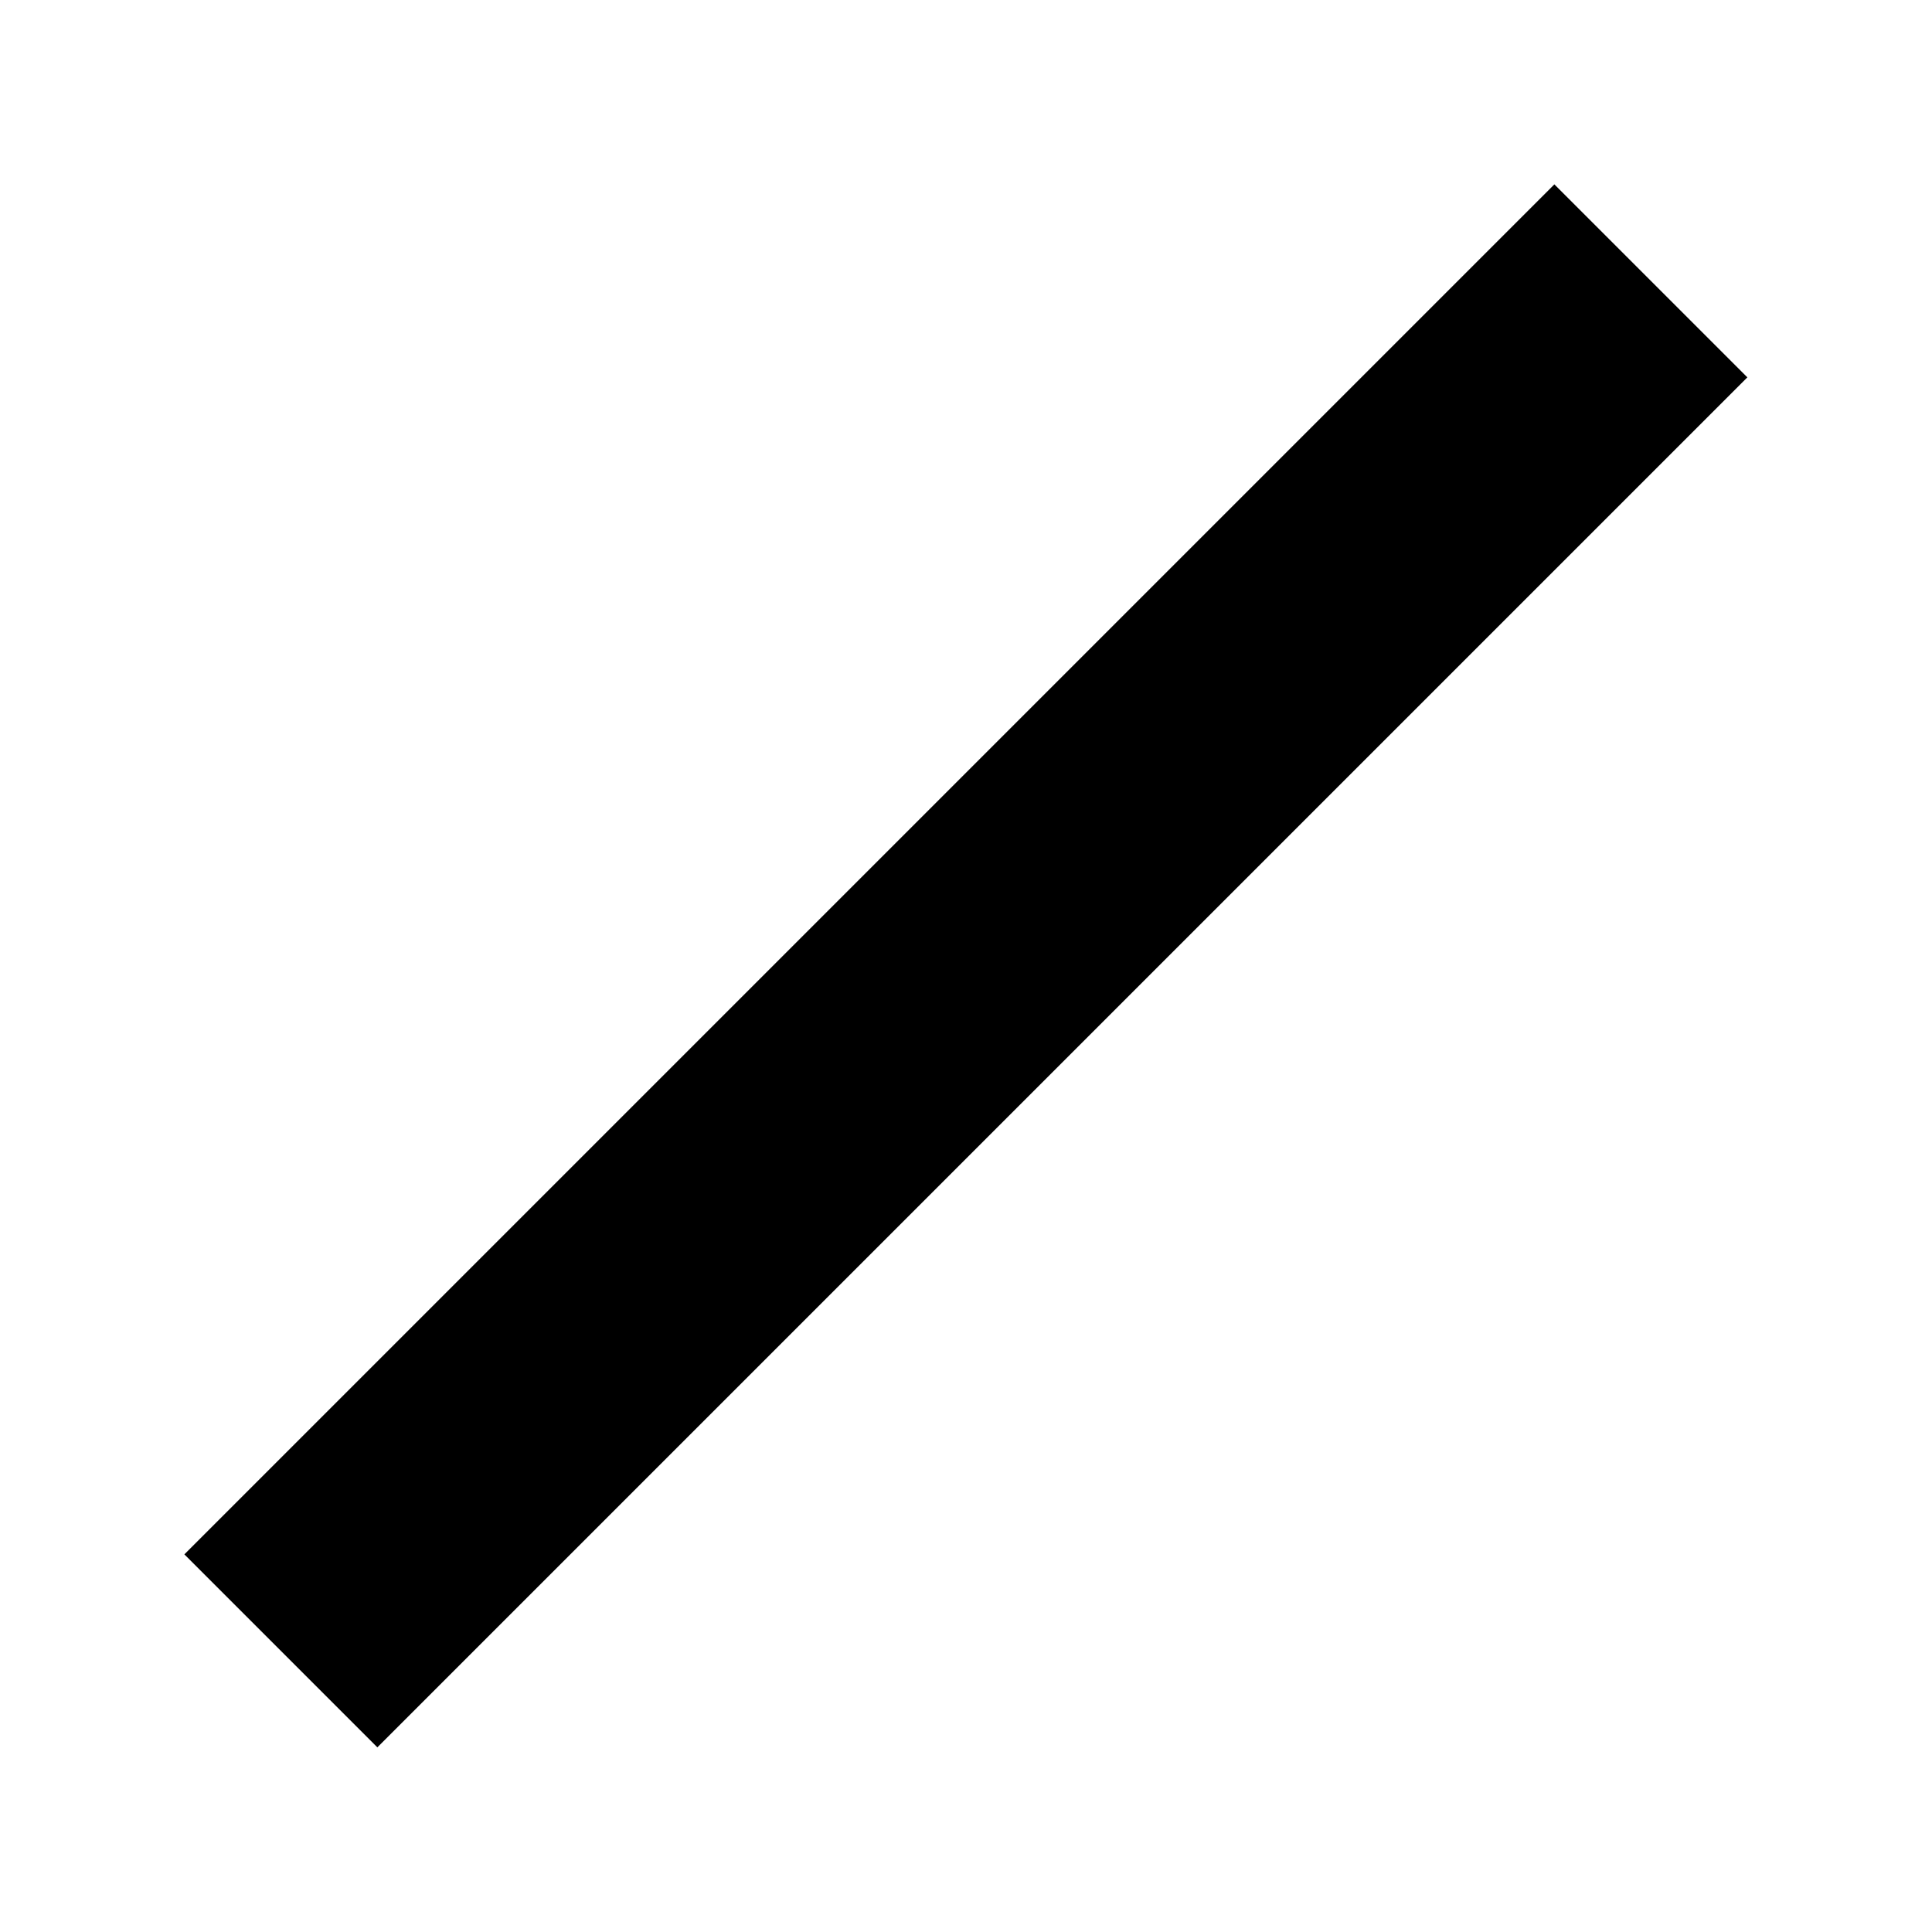
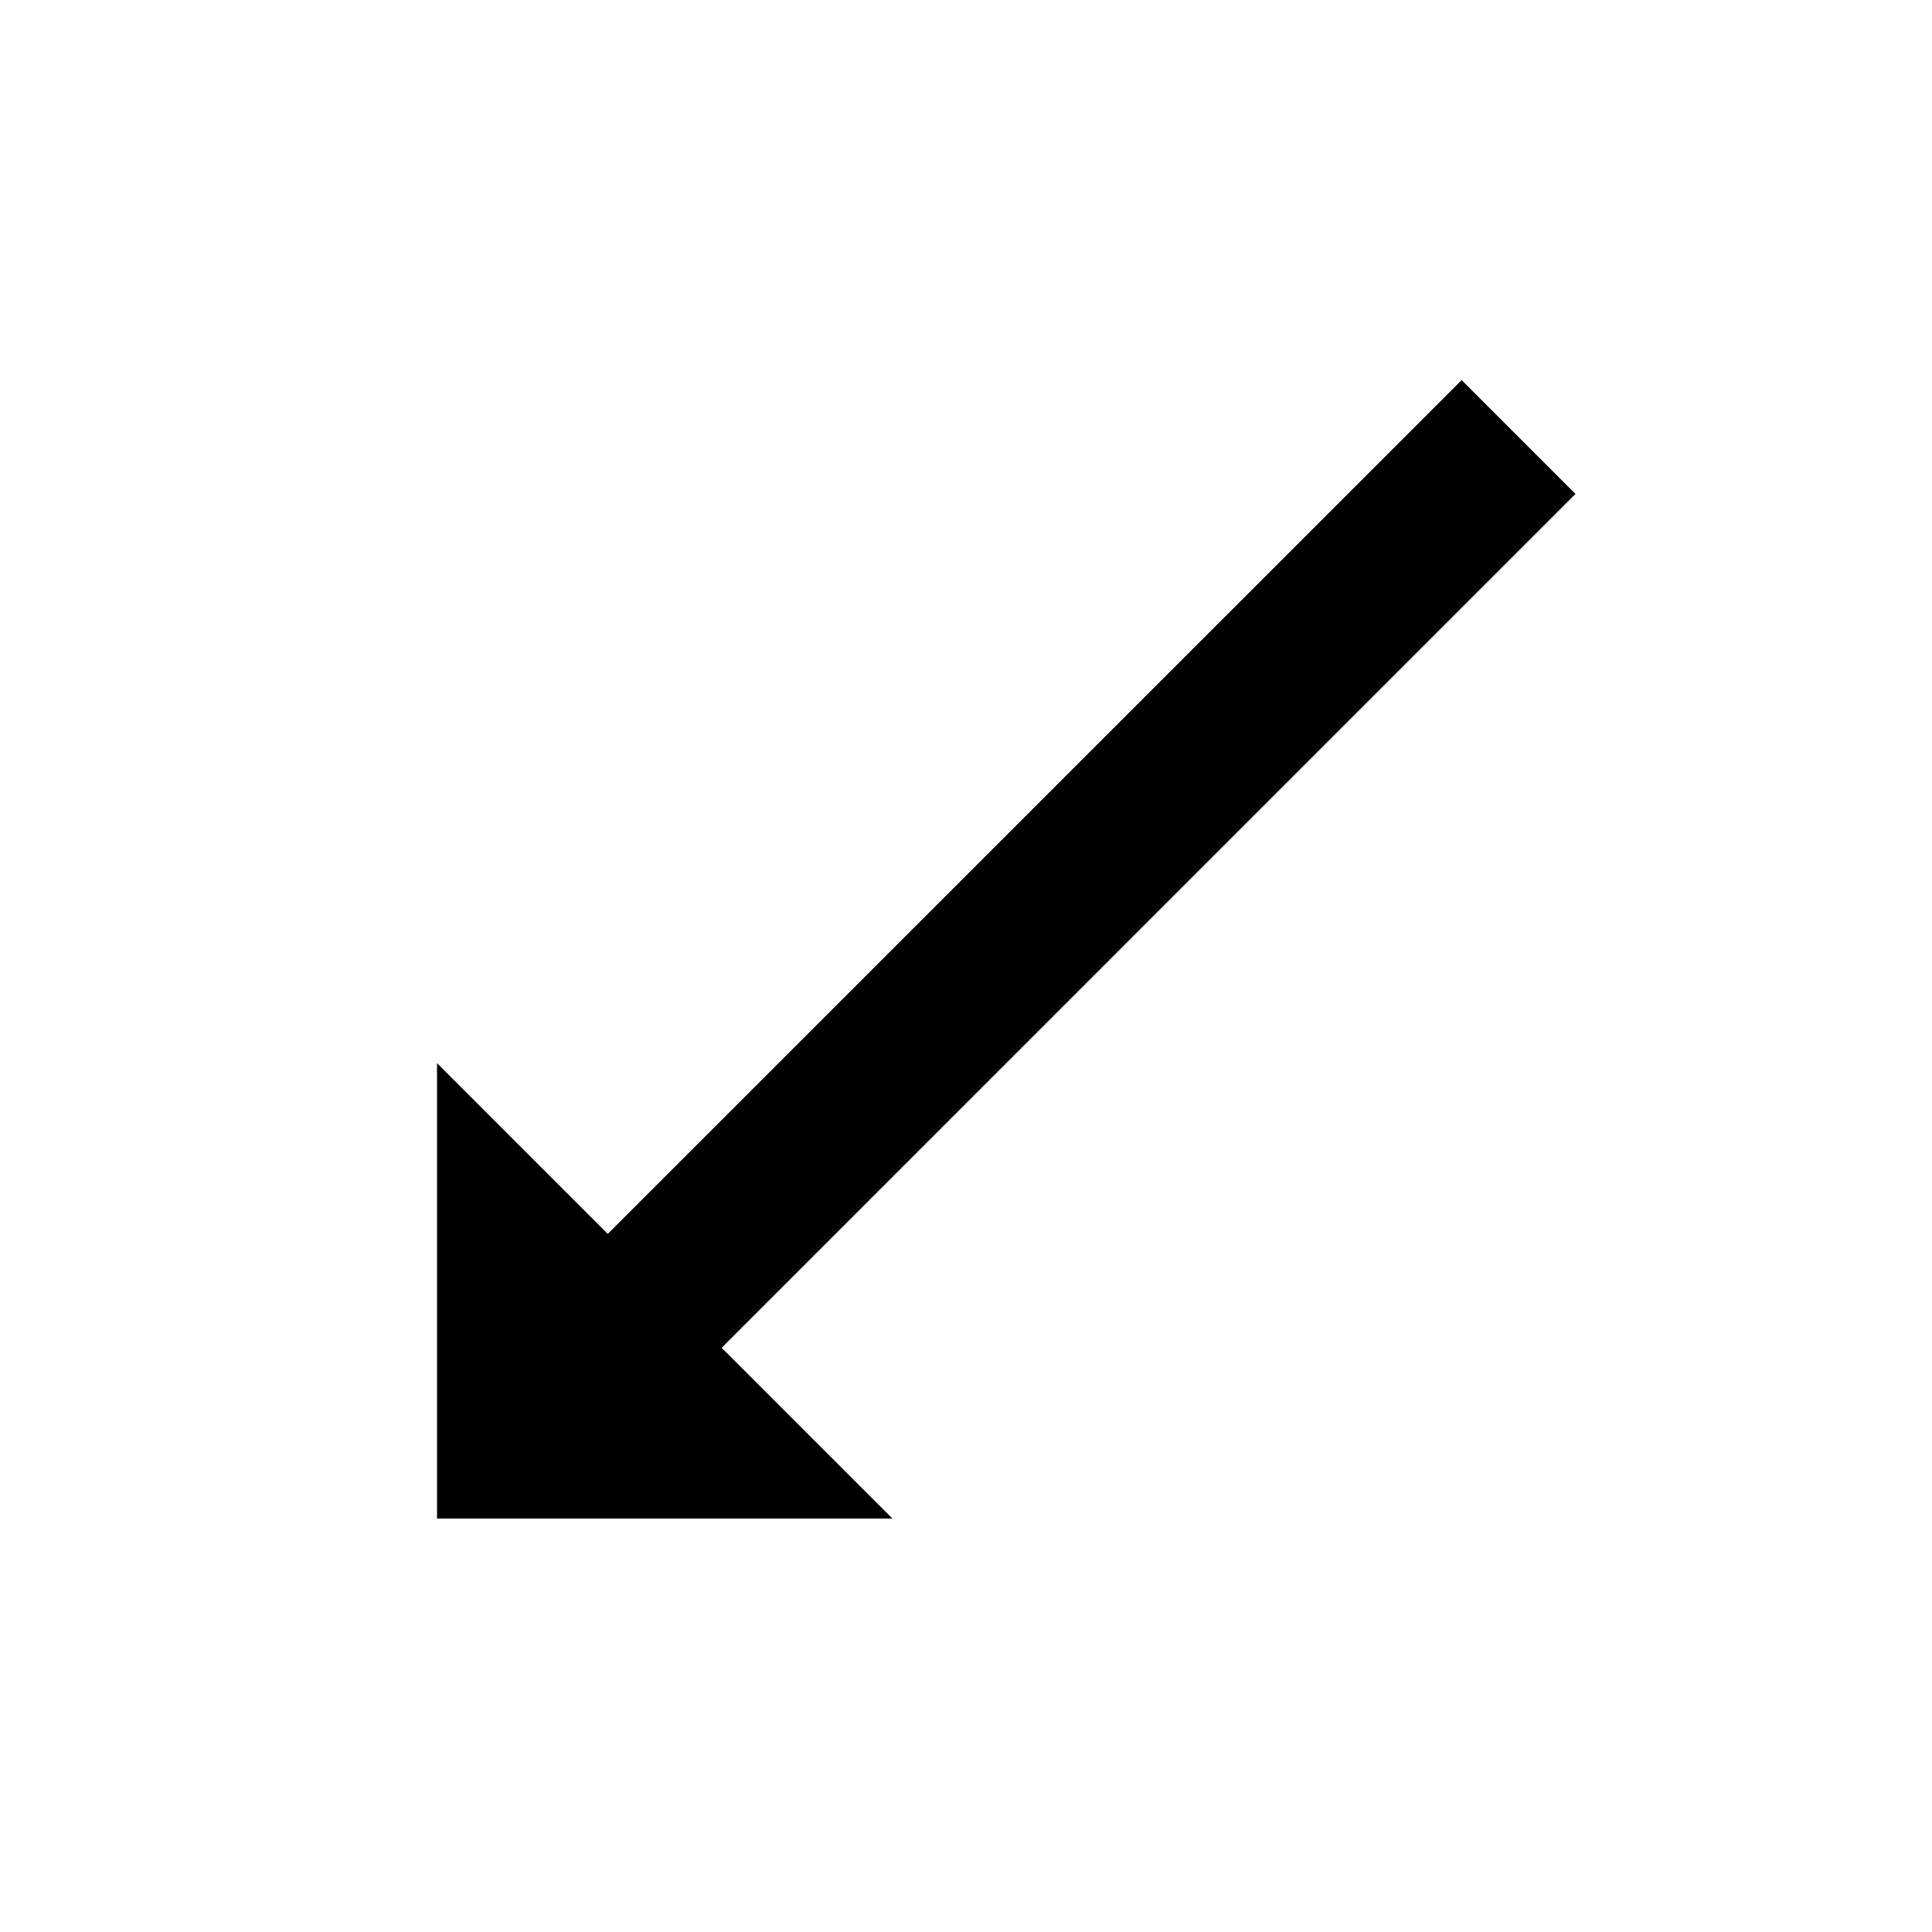
- <svg width="24" height="24" viewBox="0 0 6.35 6.35">
-   <g id="layer1">
-     <rect style="fill:#000000;fill-rule:evenodd;stroke-width:0.01" id="rect31" width="6.368" height="0.897" x="-3.184" y="4.041" transform="rotate(-45)" />
-   </g>
+ <svg height="24px" viewBox="0 0 24 24" width="24px" fill="#000000">
+   <path d="M0 0h24v24H0V0z" fill="none" id="path2" />
+   <path d="M 5.429,18.864 H 11.086 L 8.965,16.743 19.571,6.136 18.157,4.722 7.55,15.328 5.429,13.207 Z" id="path4" style="stroke-width:1" />
</svg>
